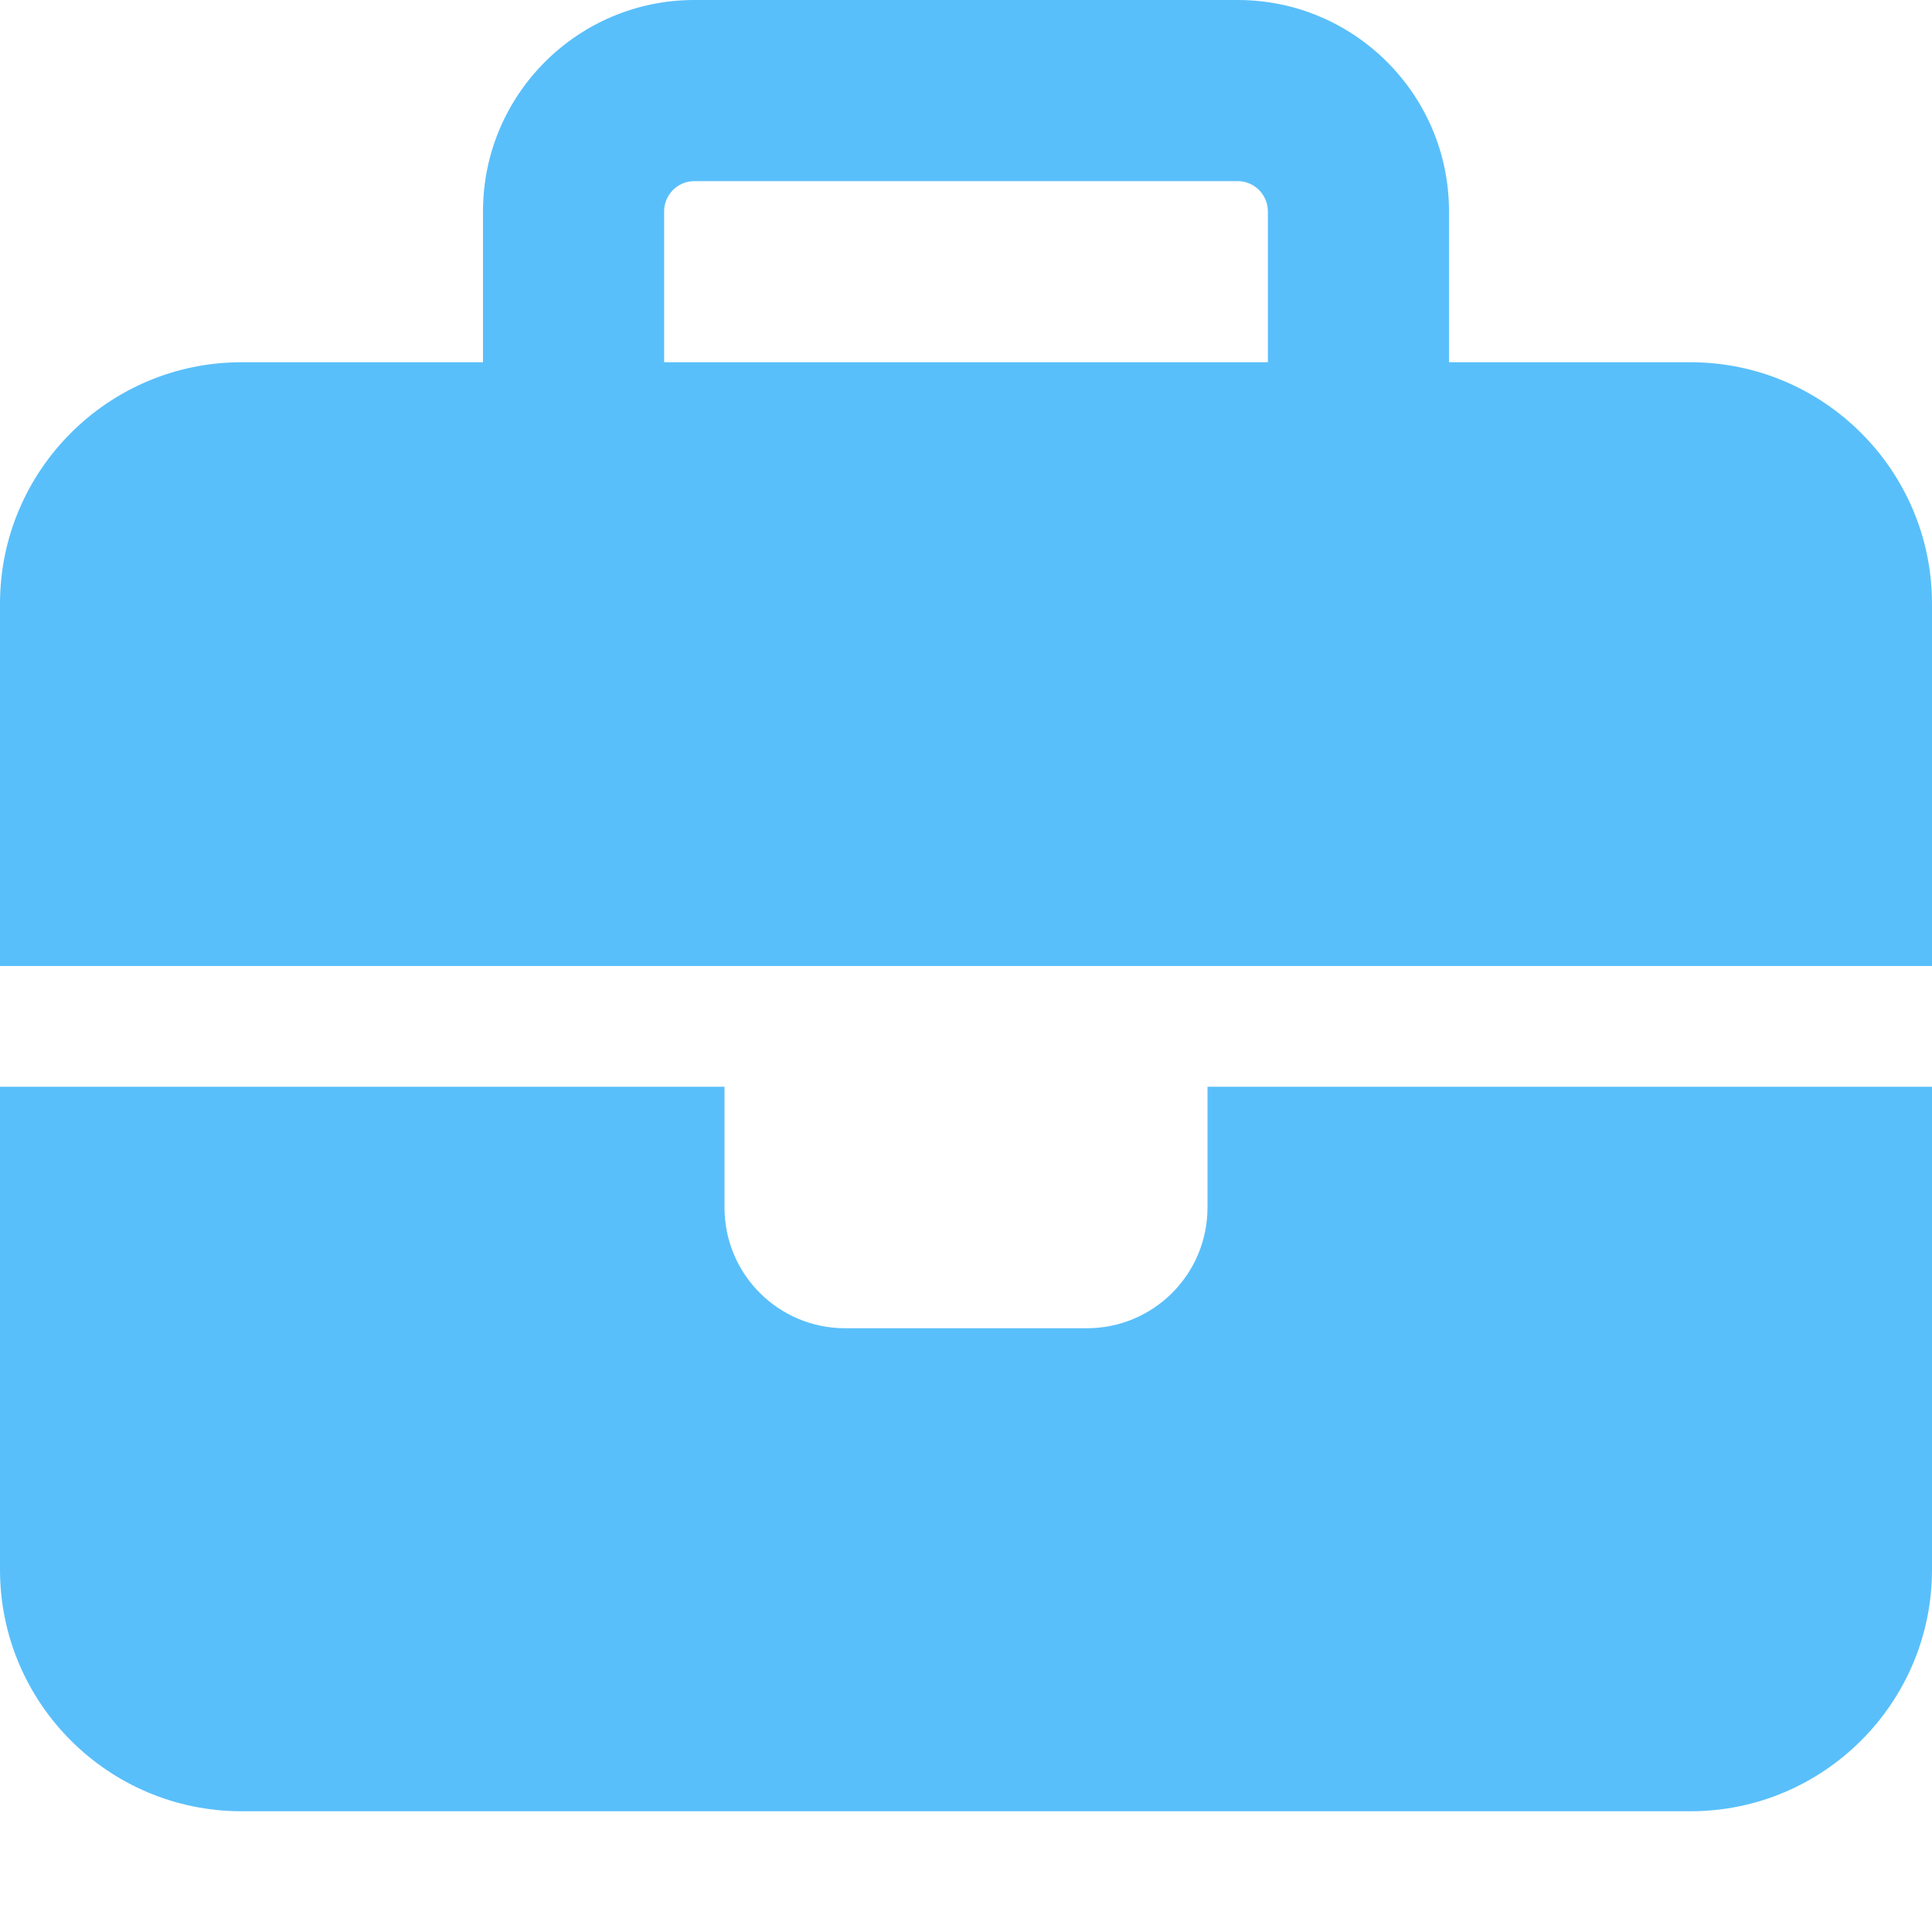
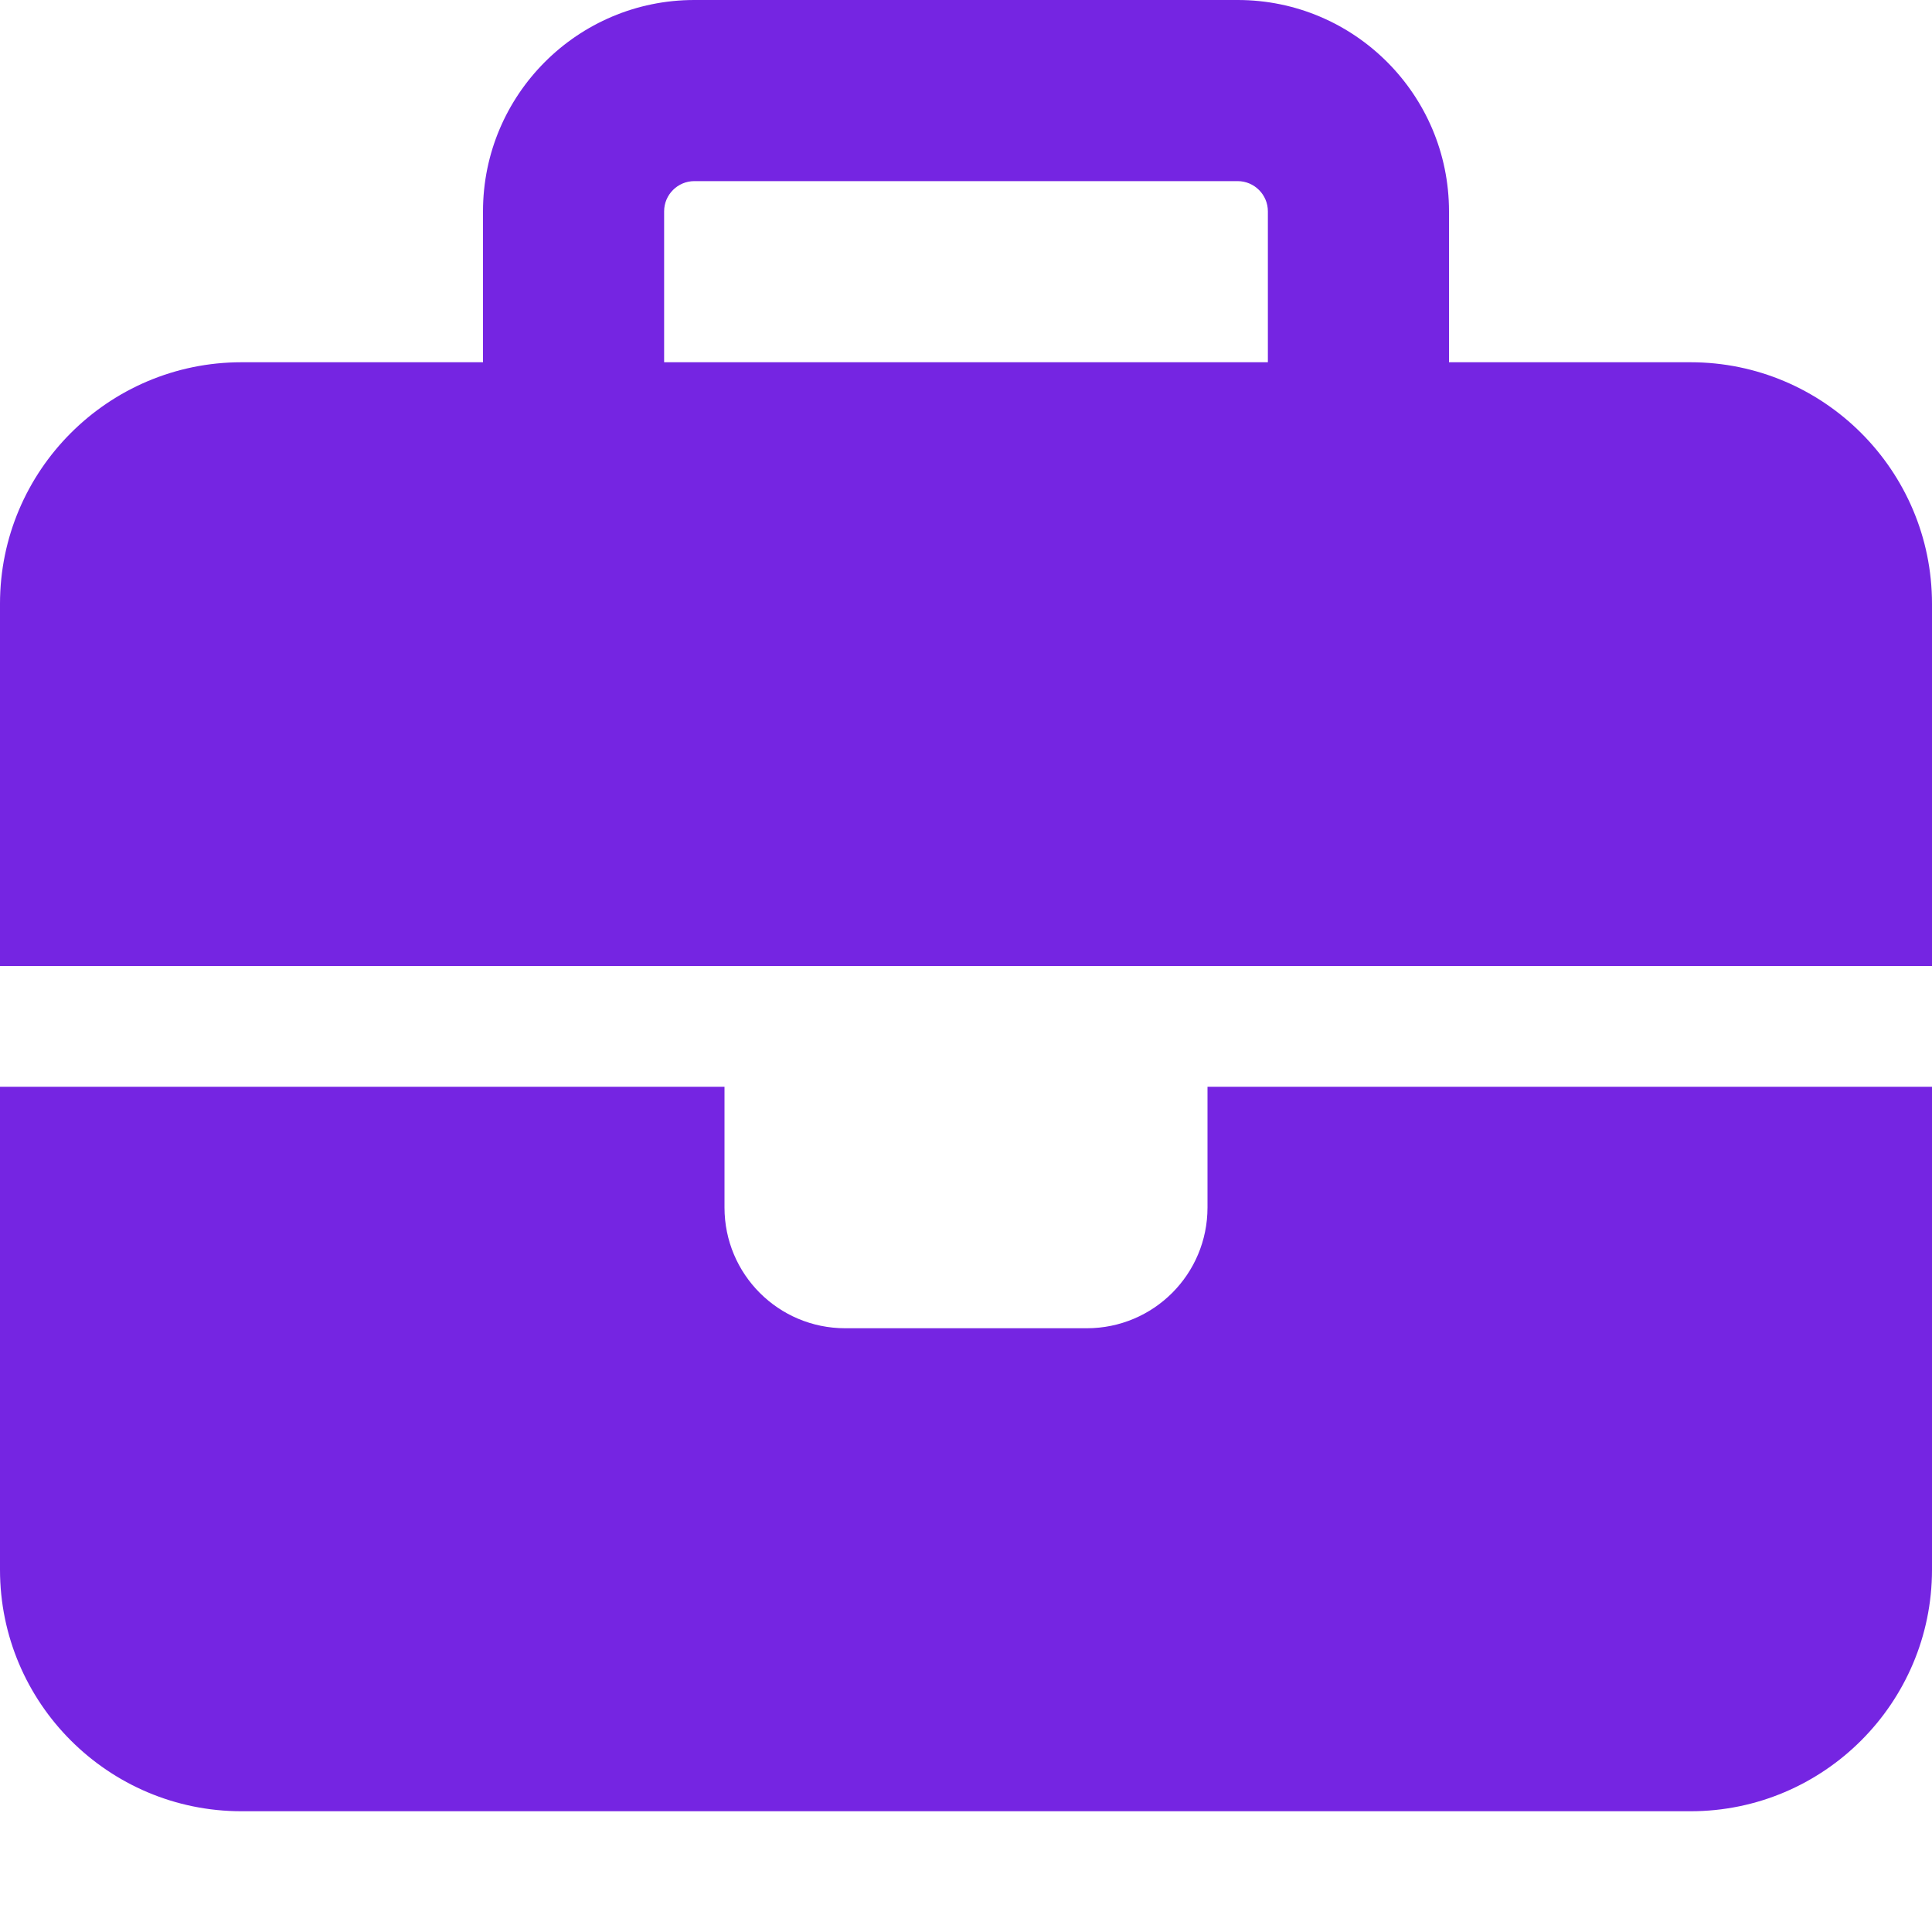
<svg xmlns="http://www.w3.org/2000/svg" height="16" width="16" viewBox="0 0 512 512">
-   <path opacity="1" fill="#59bffa" d="M184 48H328c4.4 0 8 3.6 8 8V96H176V56c0-4.4 3.6-8 8-8zm-56 8V96H64C28.7 96 0 124.7 0 160v96H192 320 512V160c0-35.3-28.7-64-64-64H384V56c0-30.9-25.1-56-56-56H184c-30.9 0-56 25.1-56 56zM512 288H320v32c0 17.7-14.3 32-32 32H224c-17.7 0-32-14.3-32-32V288H0V416c0 35.3 28.7 64 64 64H448c35.3 0 64-28.7 64-64V288z" />
+   <path opacity="1" fill="#7525e2" d="M184 48H328c4.4 0 8 3.6 8 8V96H176V56c0-4.4 3.6-8 8-8zm-56 8V96H64C28.7 96 0 124.7 0 160v96H192 320 512V160c0-35.3-28.7-64-64-64H384V56c0-30.9-25.1-56-56-56H184c-30.9 0-56 25.1-56 56zM512 288H320v32c0 17.7-14.3 32-32 32H224c-17.7 0-32-14.3-32-32V288H0V416c0 35.3 28.7 64 64 64H448c35.3 0 64-28.7 64-64V288z" />
</svg>
